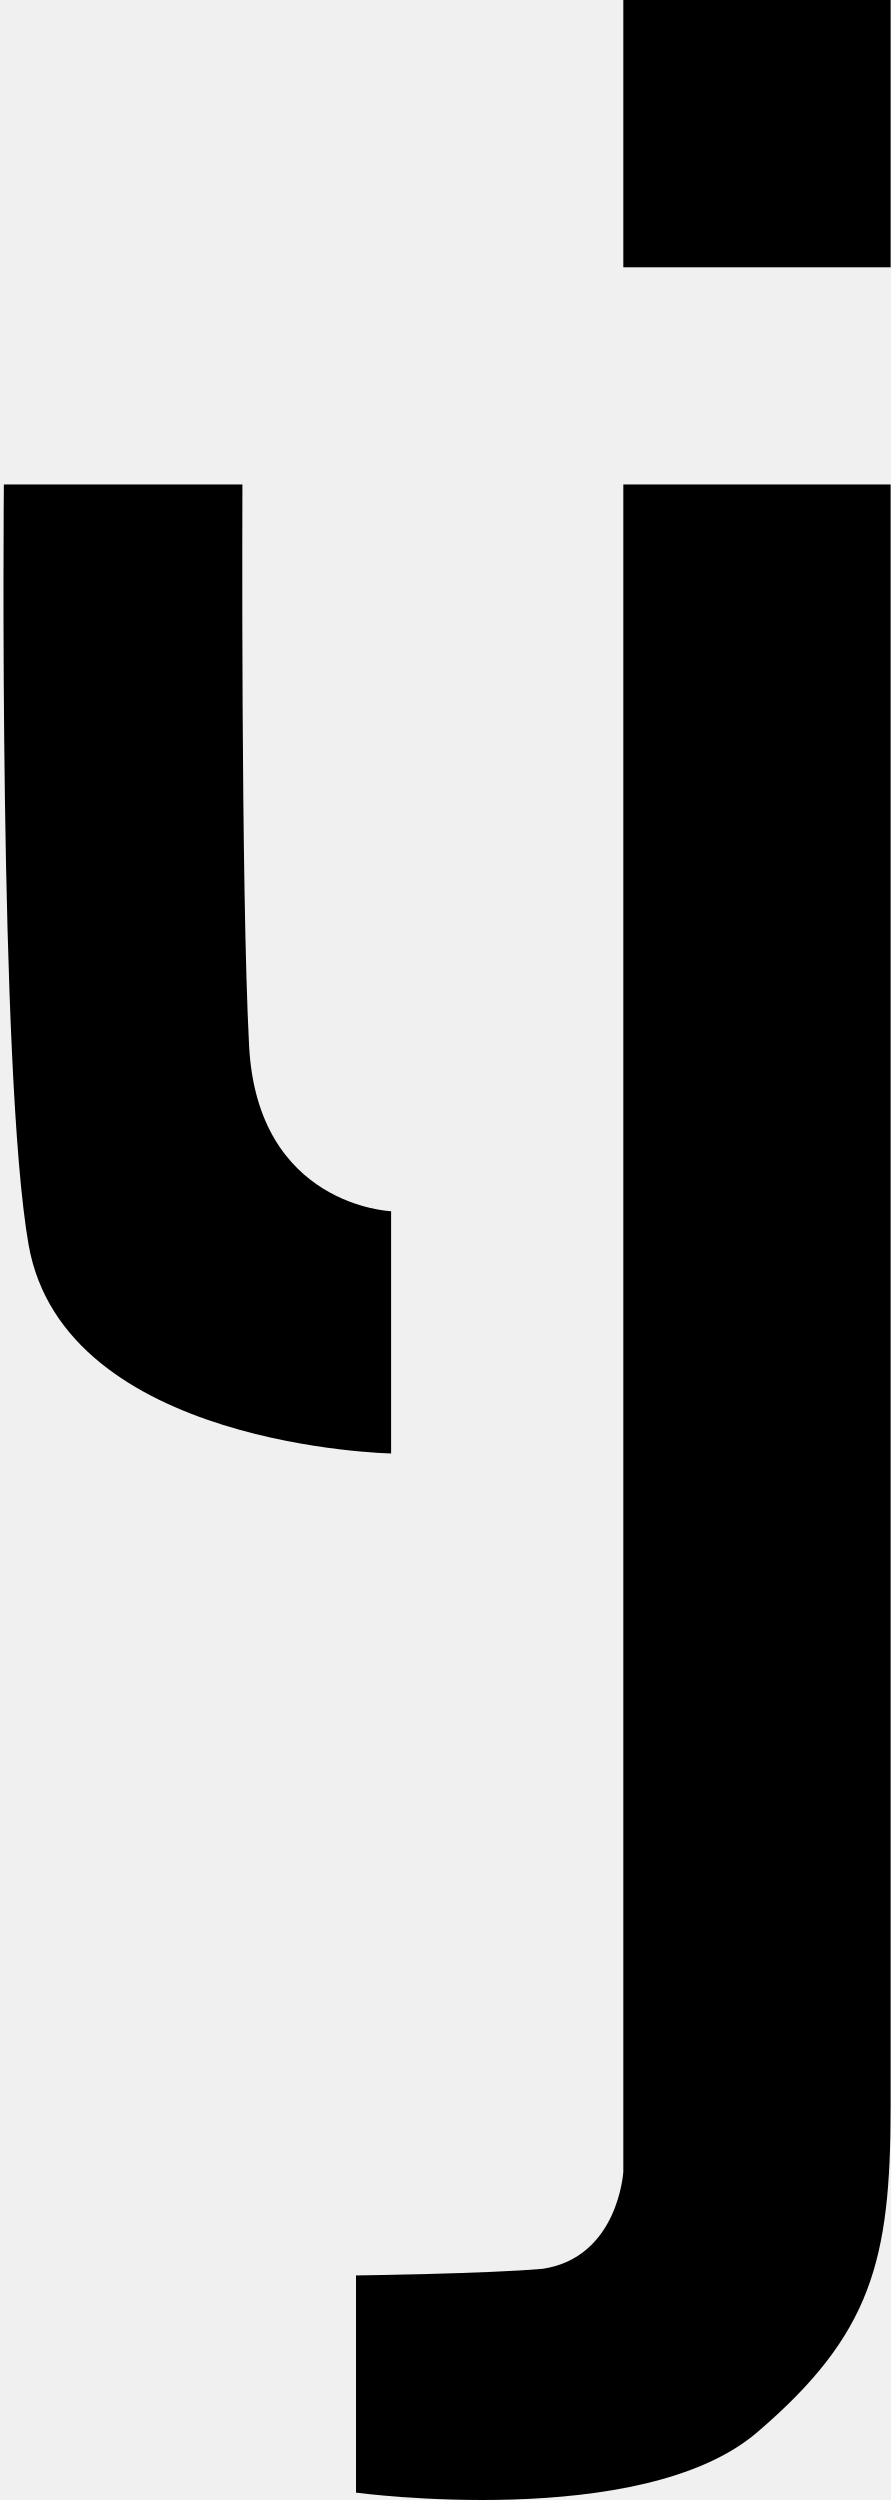
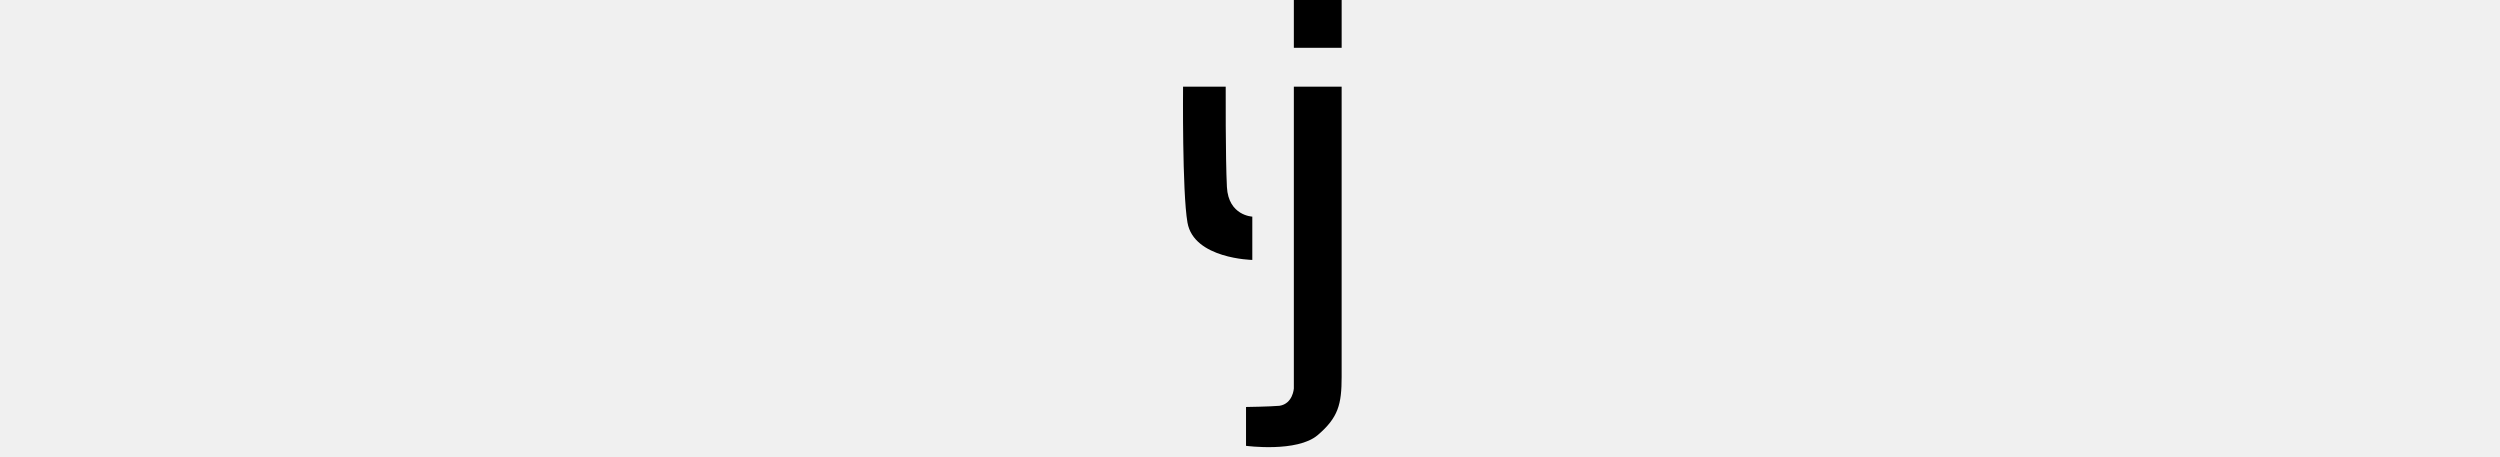
- <svg xmlns="http://www.w3.org/2000/svg" xmlns:xlink="http://www.w3.org/1999/xlink" version="1.1" id="Layer_1" x="0px" y="0px" width="78.768px" height="221.102px" viewBox="0 0 78.768 221.102" enable-background="new 0 0 78.768 221.102" xml:space="preserve">
+ <svg xmlns="http://www.w3.org/2000/svg" xmlns:xlink="http://www.w3.org/1999/xlink" version="1.1" id="Layer_1" x="0px" y="0px" width="205.167px" height="37.473px" viewBox="0 0 205.167 37.473" enable-background="new 0 0 205.167 37.473" xml:space="preserve">
+   <g id="Layer_4" display="none">
+     <path display="inline" fill="#FFFFFF" d="M170.148,17.94c-3.716-0.685-5.986-1.312-7.348-2.673c-1.36-1.359-1.988-3.63-2.674-7.348   c-0.058-0.308-0.32-0.528-0.636-0.528c-0.312,0-0.579,0.226-0.635,0.528c-0.685,3.718-1.312,5.986-2.673,7.348   c-1.361,1.36-3.633,1.988-7.348,2.673c-0.307,0.06-0.528,0.322-0.528,0.638c0,0.312,0.224,0.579,0.528,0.635   c3.715,0.685,5.985,1.312,7.348,2.673c1.359,1.36,1.988,3.632,2.673,7.348c0.056,0.308,0.321,0.528,0.635,0.528   c0.312,0,0.578-0.224,0.636-0.528c0.686-3.716,1.312-5.984,2.674-7.348c1.359-1.357,3.632-1.988,7.348-2.673   c0.307-0.056,0.527-0.321,0.527-0.635C170.675,18.263,170.455,17.998,170.148,17.94z" />
+   </g>
+   <g id="Layer_2" display="none">
+     <path display="inline" fill="none" stroke="#000000" stroke-width="8" stroke-linecap="round" stroke-miterlimit="10" d="   M-13.007-45.615C-6.302-55.44-2.382-67.318-2.382-80.111c0-33.843-27.435-61.274-61.277-61.274   c-33.842,0-61.276,27.435-61.276,61.274c0,33.843,27.435,61.276,61.276,61.276c14.613,0,28.031-5.115,38.562-13.652" />
+   </g>
  <g>
-     <defs>
-       <rect id="SVGID_1_" x="0.309" width="78.459" height="221.102" />
-     </defs>
-     <clipPath id="SVGID_2_">
-       <use xlink:href="#SVGID_1_" overflow="visible" />
-     </clipPath>
-     <path clip-path="url(#SVGID_2_)" d="M0.342,42.848c0,0-0.478,52.011,2.185,67.229c3.131,17.899,32.062,18.469,32.062,18.469   v-21.424c0,0-11.82-0.443-12.559-14.627c-0.739-14.186-0.591-49.646-0.591-49.646H0.342z" />
-     <path clip-path="url(#SVGID_2_)" d="M55.127,42.848v149.233c0,0-0.443,7.535-7.092,8.57c-4.876,0.441-16.549,0.59-16.549,0.59   v19.209c0,0,25.266,3.398,35.461-5.32c10.164-8.689,11.82-15.219,11.82-28.811V42.848H55.127z" />
+     <g>
+       <g>
+         <g>
+           <defs>
+             <rect id="SVGID_1_" x="97.084" y="0" width="13.021" height="36.693" />
+           </defs>
+           <clipPath id="SVGID_2_">
+             <use xlink:href="#SVGID_1_" overflow="visible" />
+           </clipPath>
+           <path clip-path="url(#SVGID_2_)" d="M97.09,7.111c0,0-0.08,8.633,0.362,11.156c0.52,2.972,5.321,3.065,5.321,3.065v-3.555      c0,0-1.961-0.074-2.084-2.428s-0.099-8.239-0.099-8.239H97.09L97.09,7.111z" />
+         </g>
+       </g>
+       <g>
+         <g>
+           <defs>
+             <rect id="SVGID_3_" x="97.084" y="0" width="13.021" height="36.693" />
+           </defs>
+           <clipPath id="SVGID_4_">
+             <use xlink:href="#SVGID_3_" overflow="visible" />
+           </clipPath>
+           <path clip-path="url(#SVGID_4_)" d="M106.182,7.111v24.769c0,0-0.074,1.25-1.177,1.422c-0.811,0.07-2.748,0.098-2.748,0.098      v3.188c0,0,4.193,0.564,5.886-0.883c1.688-1.441,1.961-2.525,1.961-4.781V7.111H106.182z" />
+         </g>
+       </g>
+     </g>
+     <rect x="106.182" y="0" width="3.923" height="3.923" />
  </g>
-   <rect x="55.127" width="23.641" height="23.64" />
</svg>
